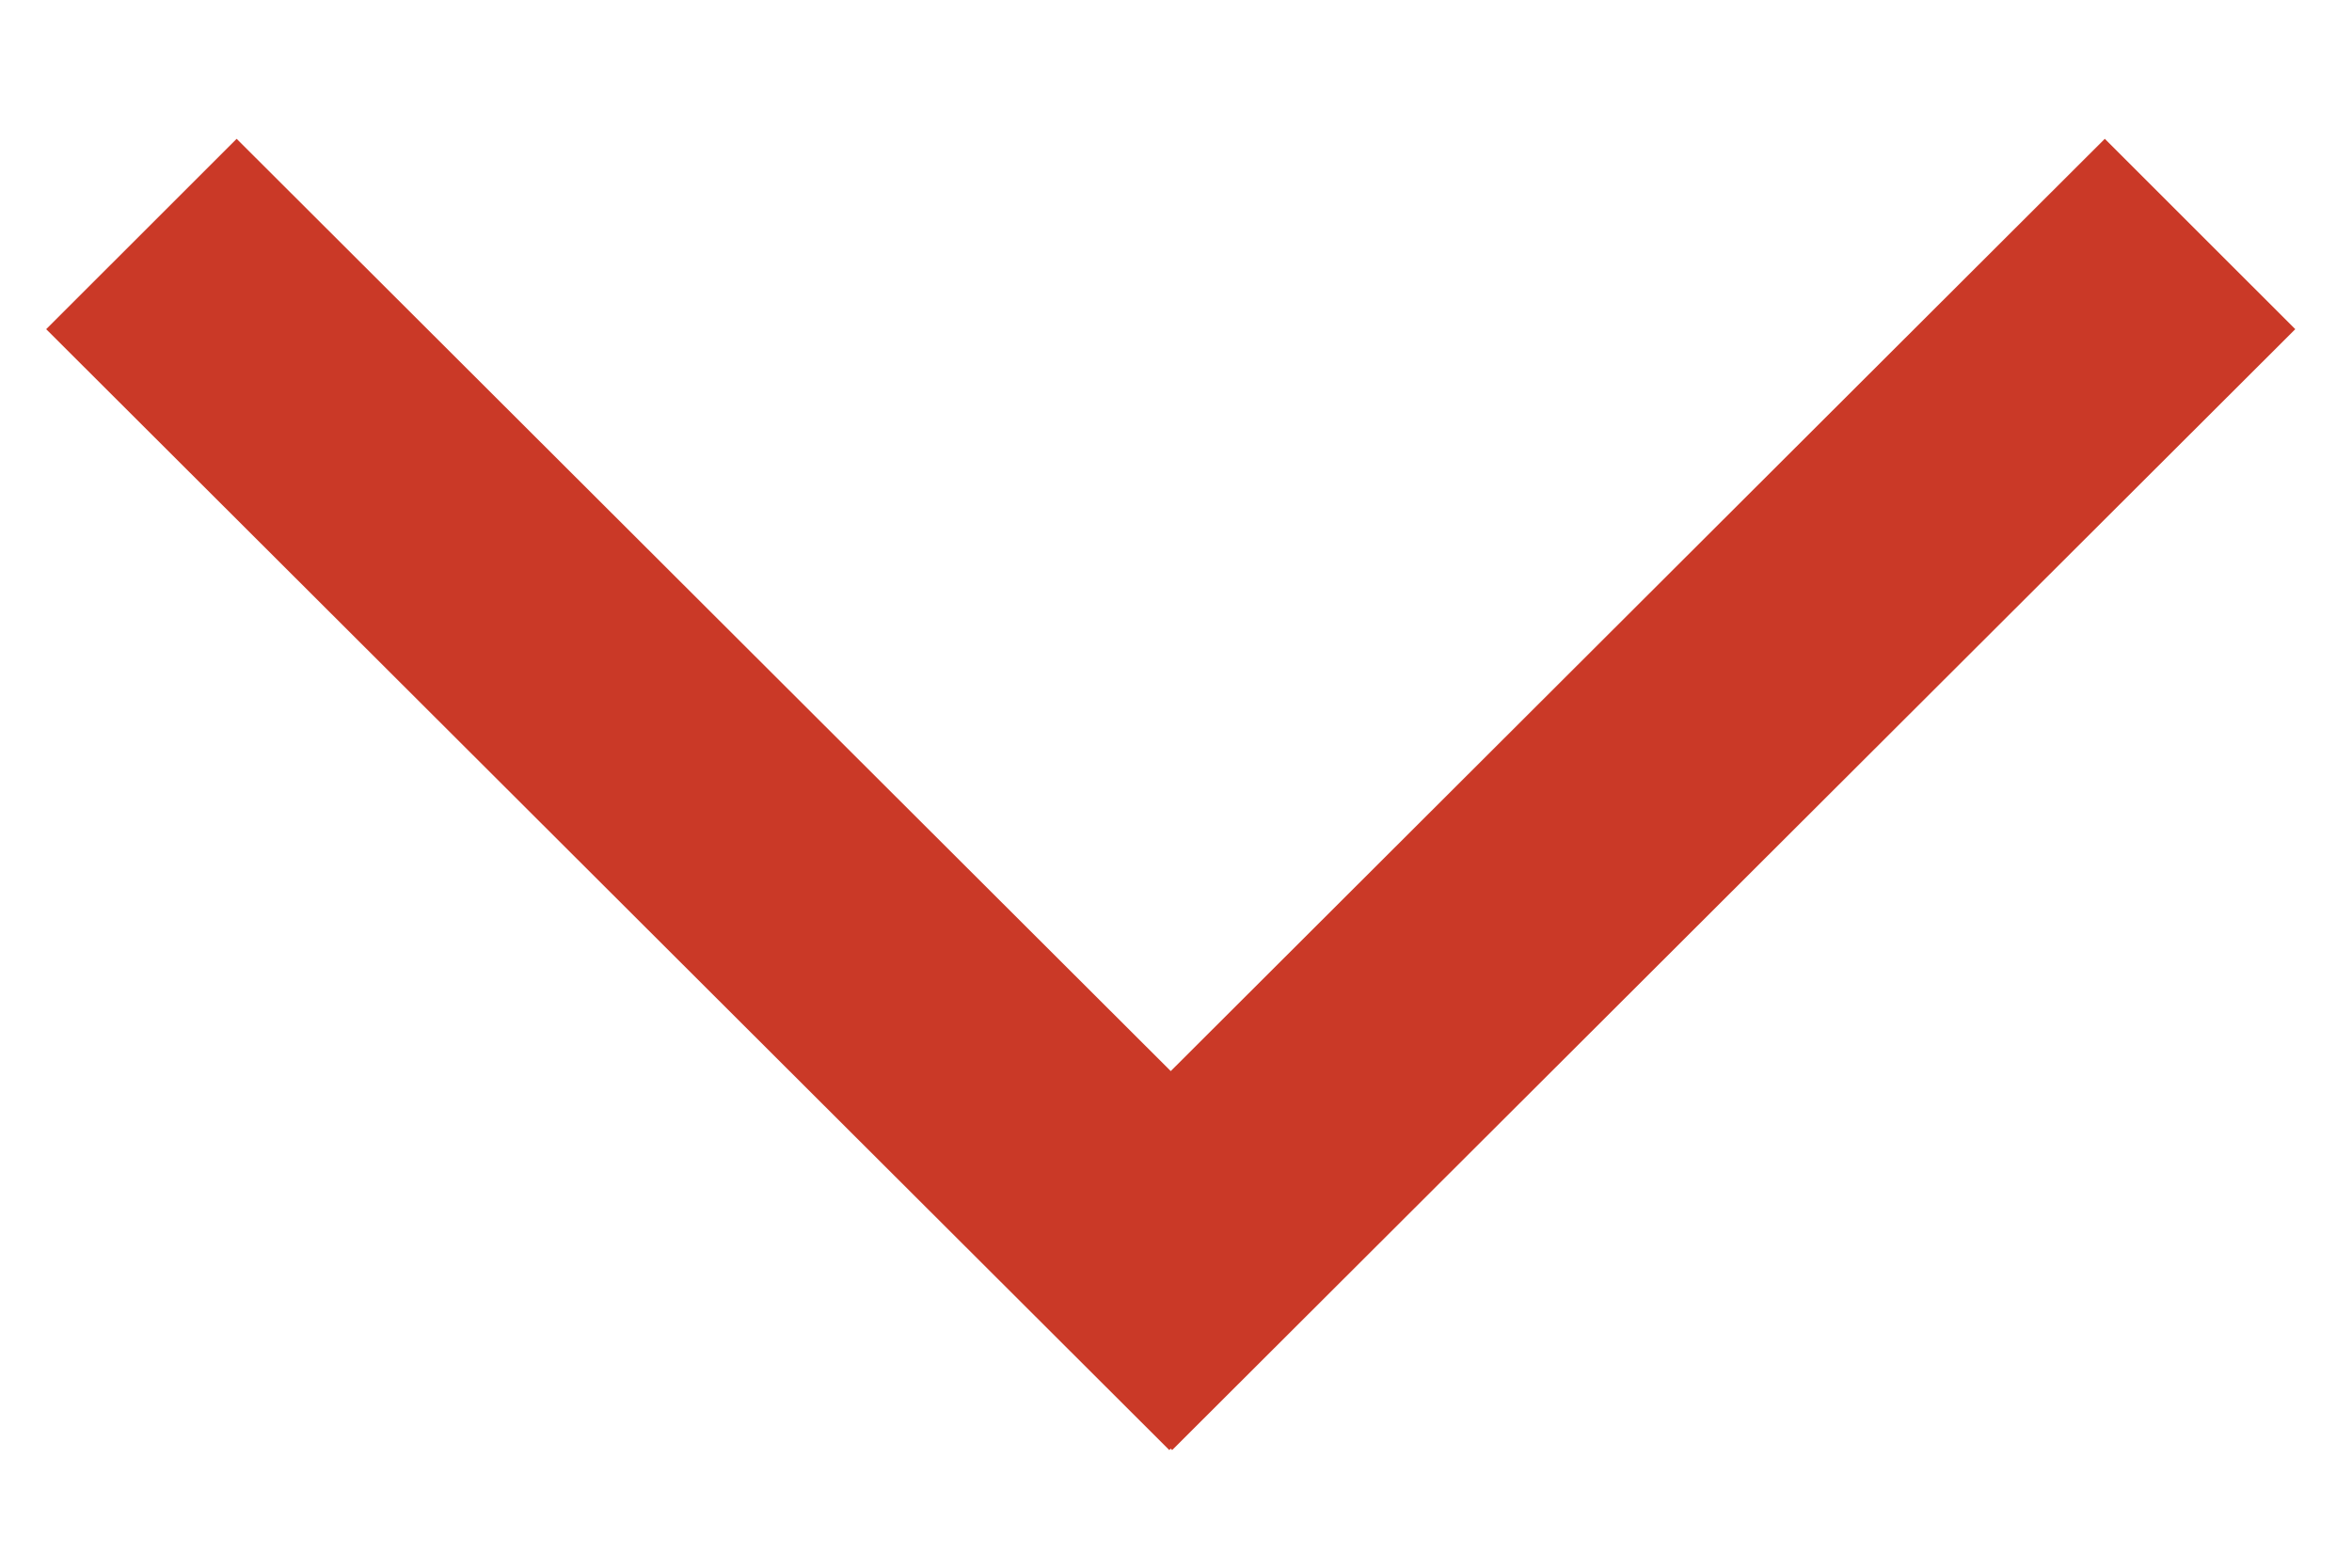
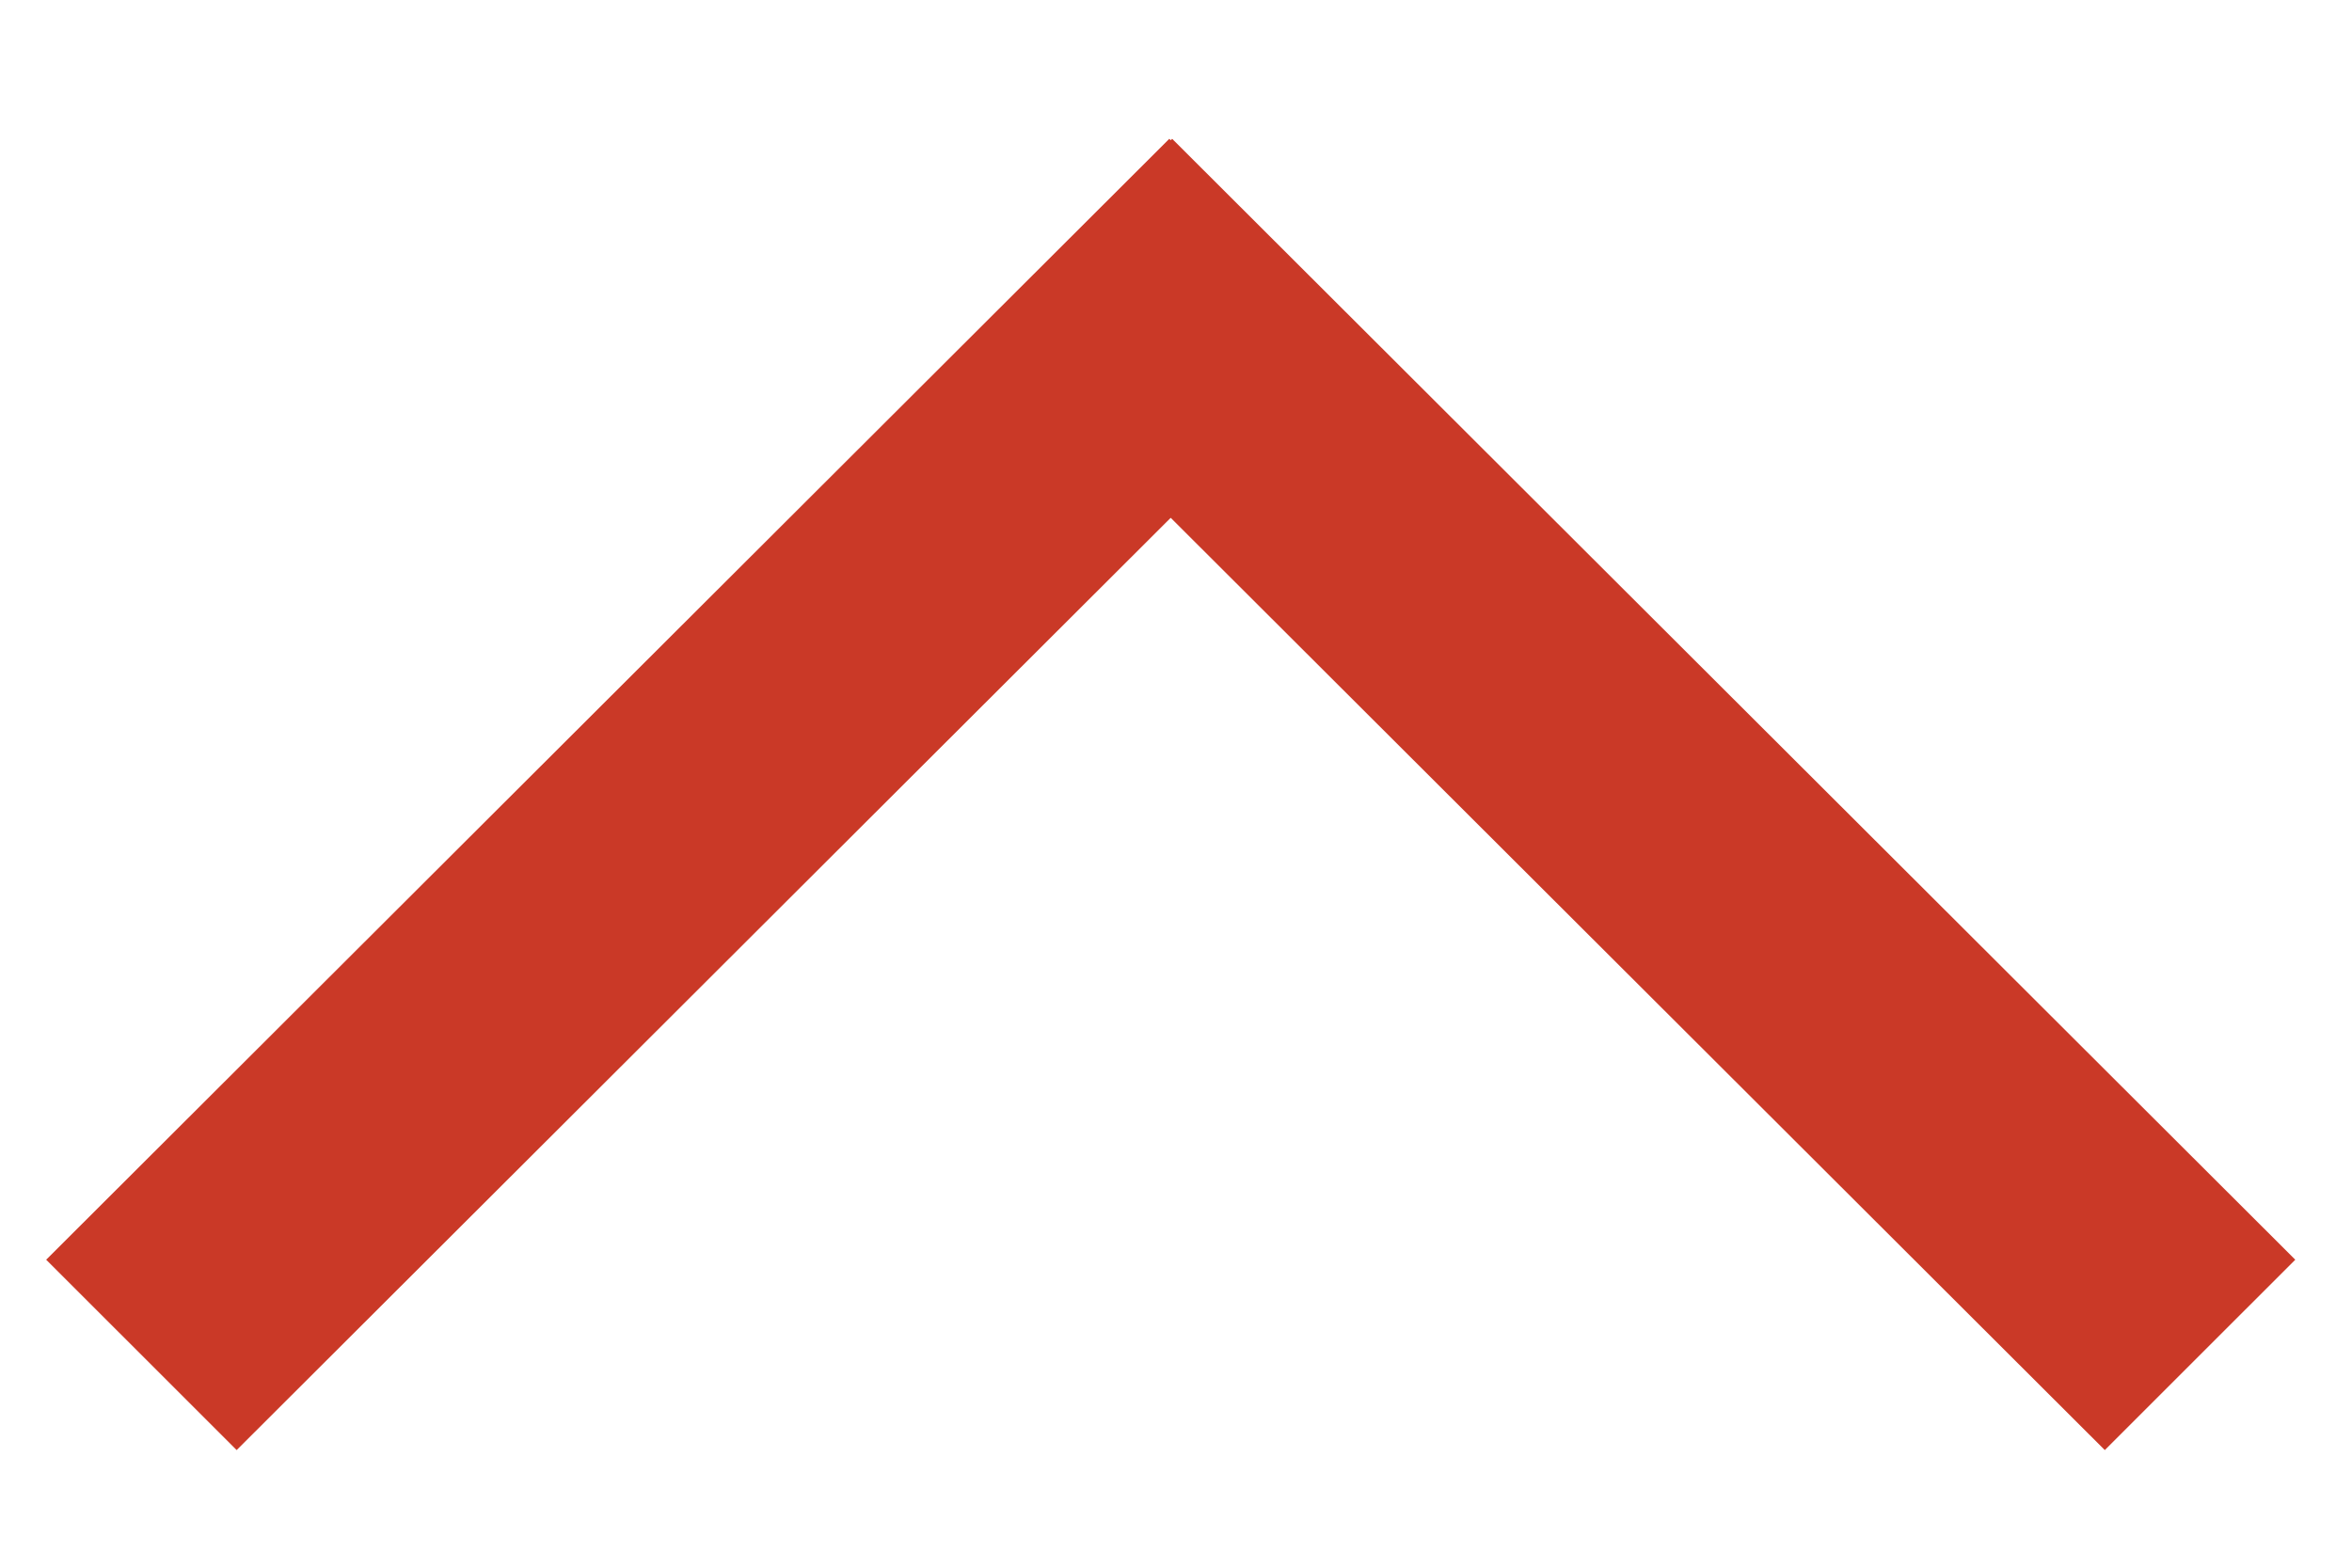
<svg xmlns="http://www.w3.org/2000/svg" version="1.1" id="Layer_1" x="0px" y="0px" width="60px" height="40px" viewBox="0 0 60 40" enable-background="new 0 0 60 40" xml:space="preserve">
-   <polygon fill="#CA3927" points="58.553,8.399 53.694,3.542 29.866,27.329 6.037,3.542 1.178,8.399 29.829,36.999 29.866,36.963   29.902,36.999 " />
+   <polygon fill="#CA3927" points="1.178,32.142 6.037,36.999 29.865,13.212 53.694,36.999 58.553,32.142 29.902,3.542 29.865,3.578   29.829,3.542 " />
</svg>
